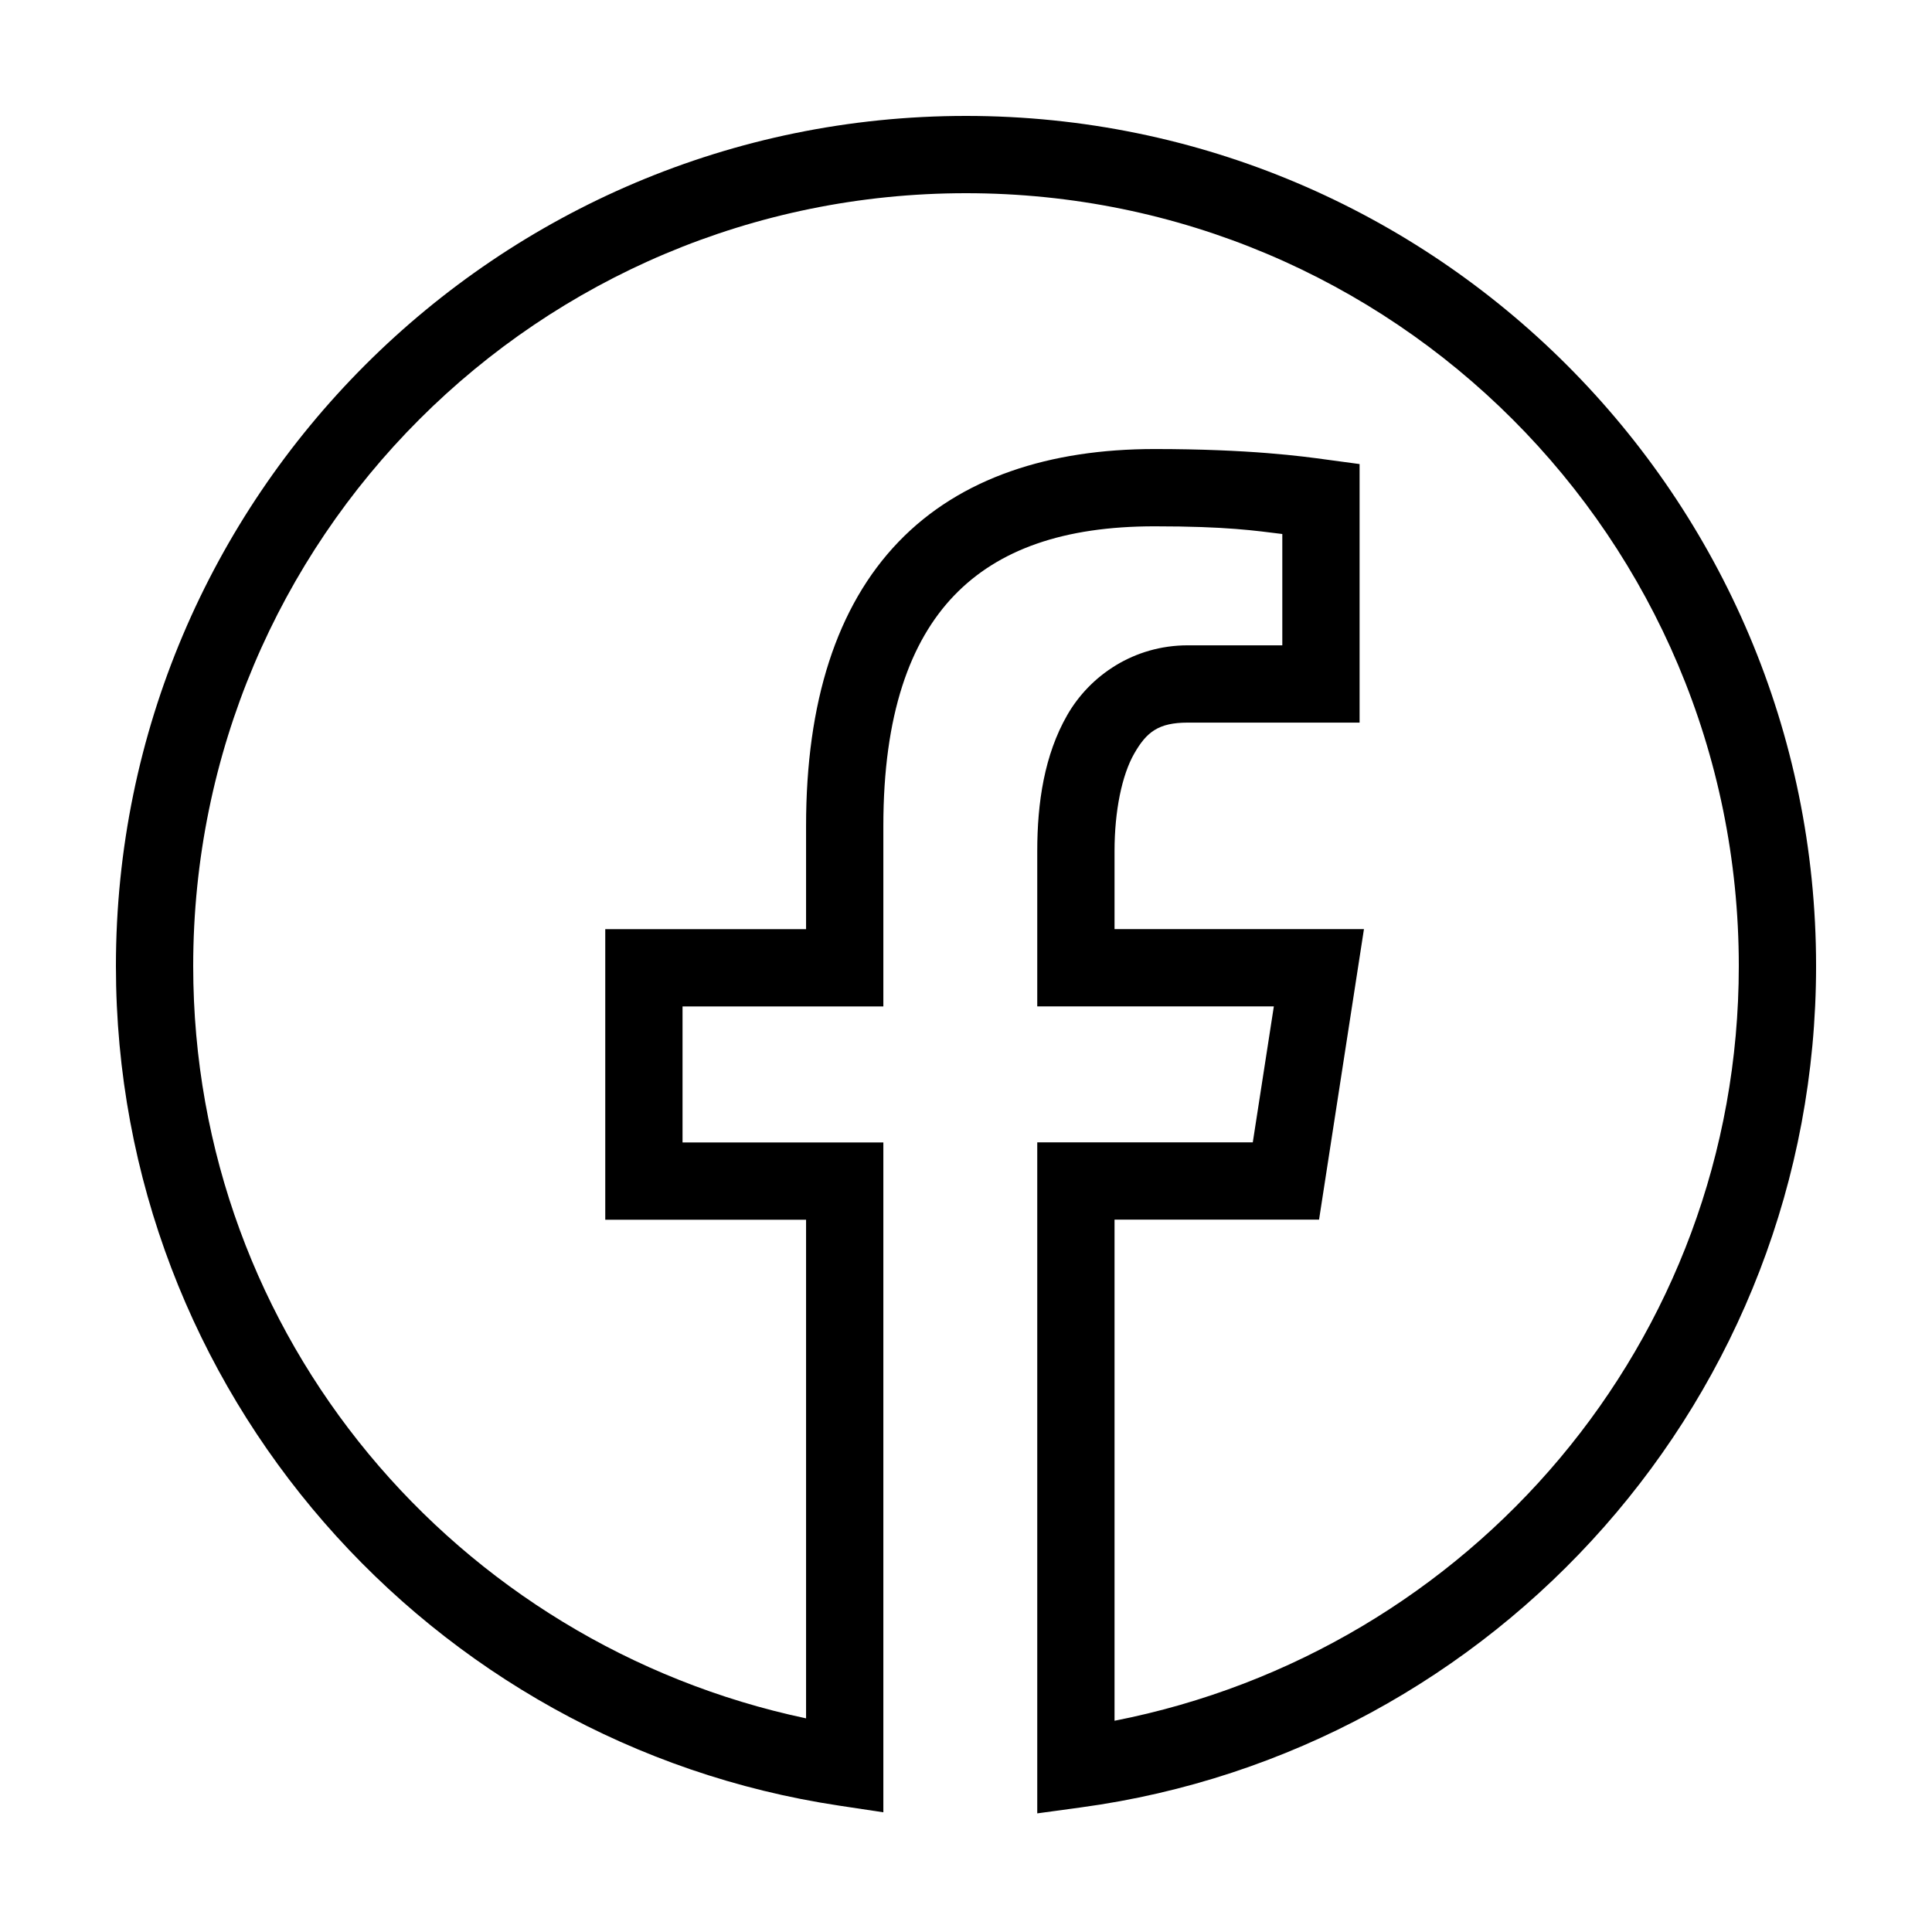
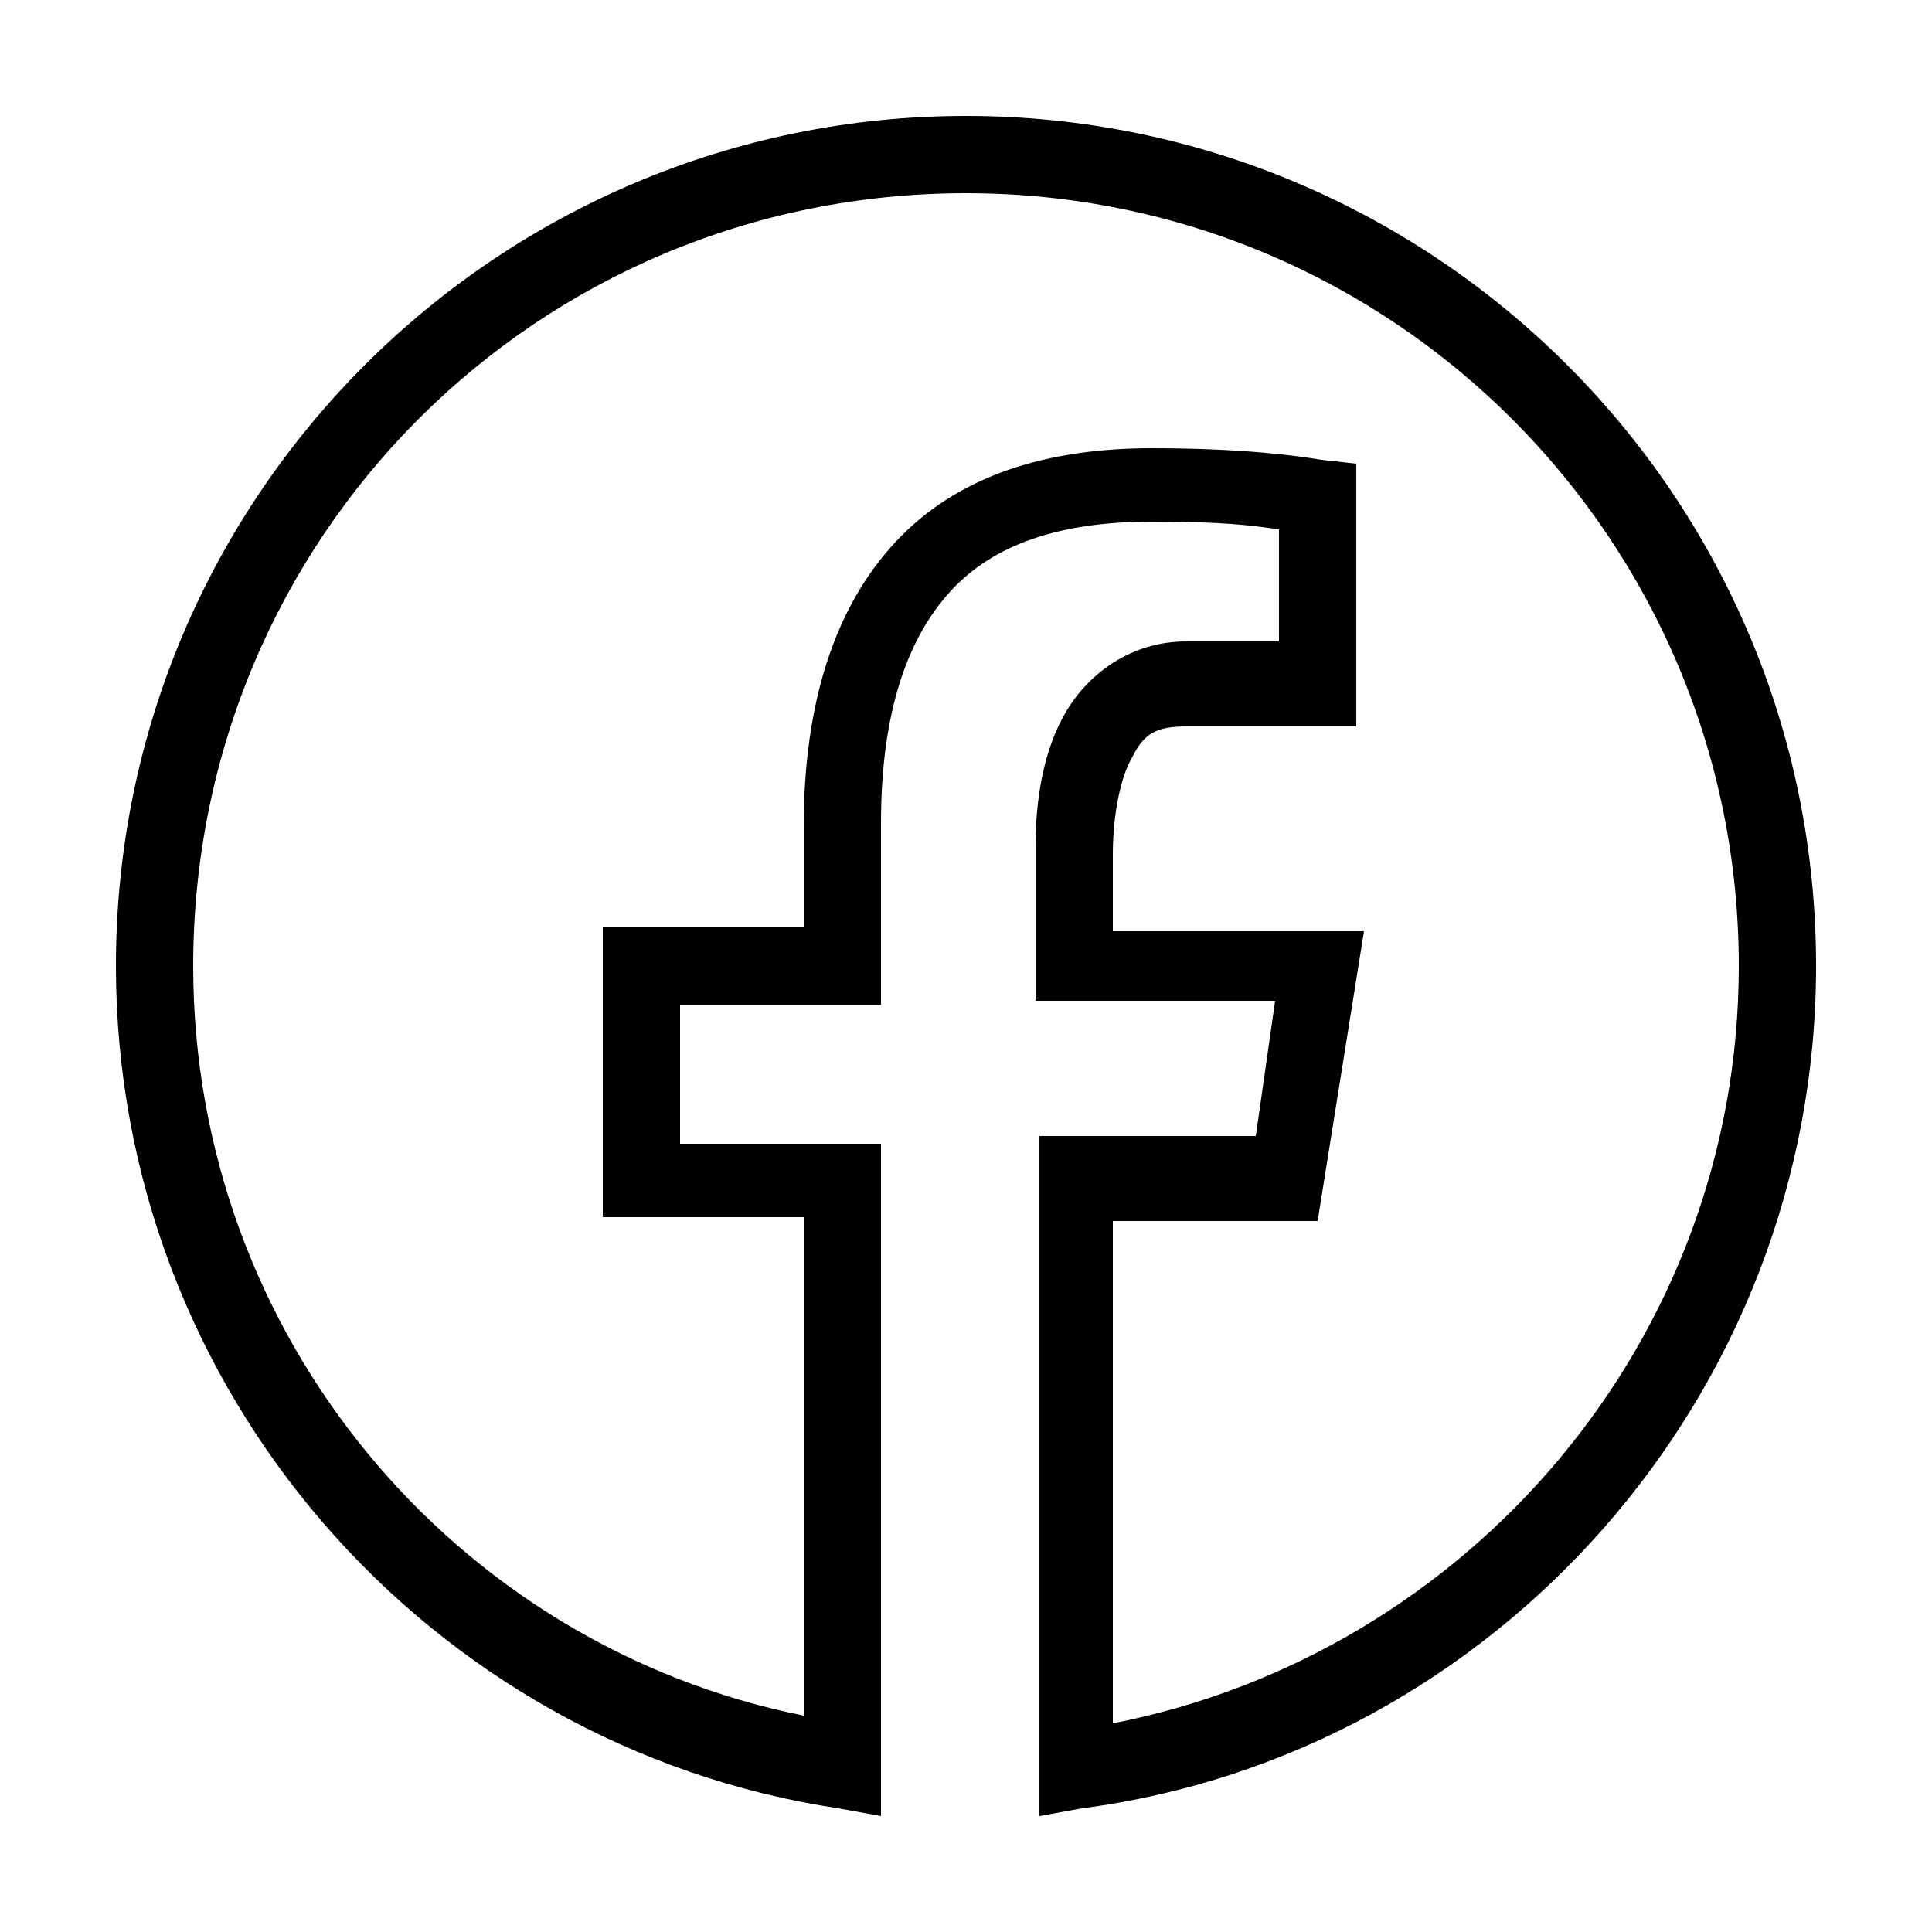
- <svg xmlns="http://www.w3.org/2000/svg" viewBox="0 0 50 50" width="50px" height="50px">
-   <path d="M 25 3 C 12.862 3 3 12.862 3 25 C 3 36.019 11.128 45.138 21.713 46.729 L 22.861 46.902 L 22.861 29.566 L 17.664 29.566 L 17.664 26.047 L 22.861 26.047 L 22.861 21.373 C 22.861 18.495 23.552 16.599 24.695 15.41 C 25.839 14.221 27.528 13.621 29.879 13.621 C 31.759 13.621 32.49 13.735 33.186 13.82 L 33.186 16.701 L 30.738 16.701 C 29.35 16.701 28.21 17.476 27.619 18.508 C 27.028 19.54 26.844 20.772 26.844 22.027 L 26.844 26.045 L 32.967 26.045 L 32.422 29.564 L 26.844 29.564 L 26.844 46.93 L 27.979 46.775 C 38.714 45.319 47 36.127 47 25 C 47 12.862 37.138 3 25 3 z M 25 5 C 36.058 5 45 13.942 45 25 C 45 34.73 38.036 42.732 28.844 44.533 L 28.844 31.564 L 34.137 31.564 L 35.299 24.045 L 28.844 24.045 L 28.844 22.027 C 28.844 20.99 29.034 20.06 29.354 19.502 C 29.673 18.944 29.982 18.701 30.738 18.701 L 35.186 18.701 L 35.186 12.01 L 34.318 11.893 C 33.719 11.811 32.349 11.621 29.879 11.621 C 27.176 11.621 24.856 12.357 23.254 14.023 C 21.652 15.689 20.861 18.17 20.861 21.373 L 20.861 24.047 L 15.664 24.047 L 15.664 31.566 L 20.861 31.566 L 20.861 44.471 C 11.817 42.555 5 34.624 5 25 C 5 13.942 13.942 5 25 5 z" />
+ <svg xmlns="http://www.w3.org/2000/svg" version="1.1" id="Слой_1" x="0px" y="0px" viewBox="0 0 50 50" style="enable-background:new 0 0 50 50;" xml:space="preserve">
+   <path d="M25,3C12.9,3,3,12.8,3,25c0,11,8.1,20.2,18.7,21.8l1.1,0.2V29.6h-5.2V26h5.2v-4.7c0-2.9,0.7-4.8,1.8-6s2.8-1.8,5.2-1.8  c1.9,0,2.6,0.1,3.3,0.2v2.9h-2.4c-1.4,0-2.5,0.8-3.1,1.8s-0.8,2.3-0.8,3.5v4H33l-0.5,3.5h-5.6V47l1.1-0.2C38.7,45.4,47,36.1,47,25  C47,12.8,37.1,3,25,3z M25,5c11.1,0,20,9,20,20c0,9.7-7,17.8-16.2,19.6v-13h5.3l1.2-7.5h-6.5v-2c0-1,0.2-2,0.5-2.5  c0.3-0.6,0.6-0.8,1.4-0.8h4.4V12l-0.9-0.1c-0.6-0.1-2-0.3-4.4-0.3c-2.7,0-5,0.7-6.6,2.4c-1.6,1.7-2.4,4.2-2.4,7.4V24h-5.2v7.5h5.2  v12.9C11.8,42.6,5,34.6,5,25C5,13.9,13.9,5,25,5z" />
</svg>
